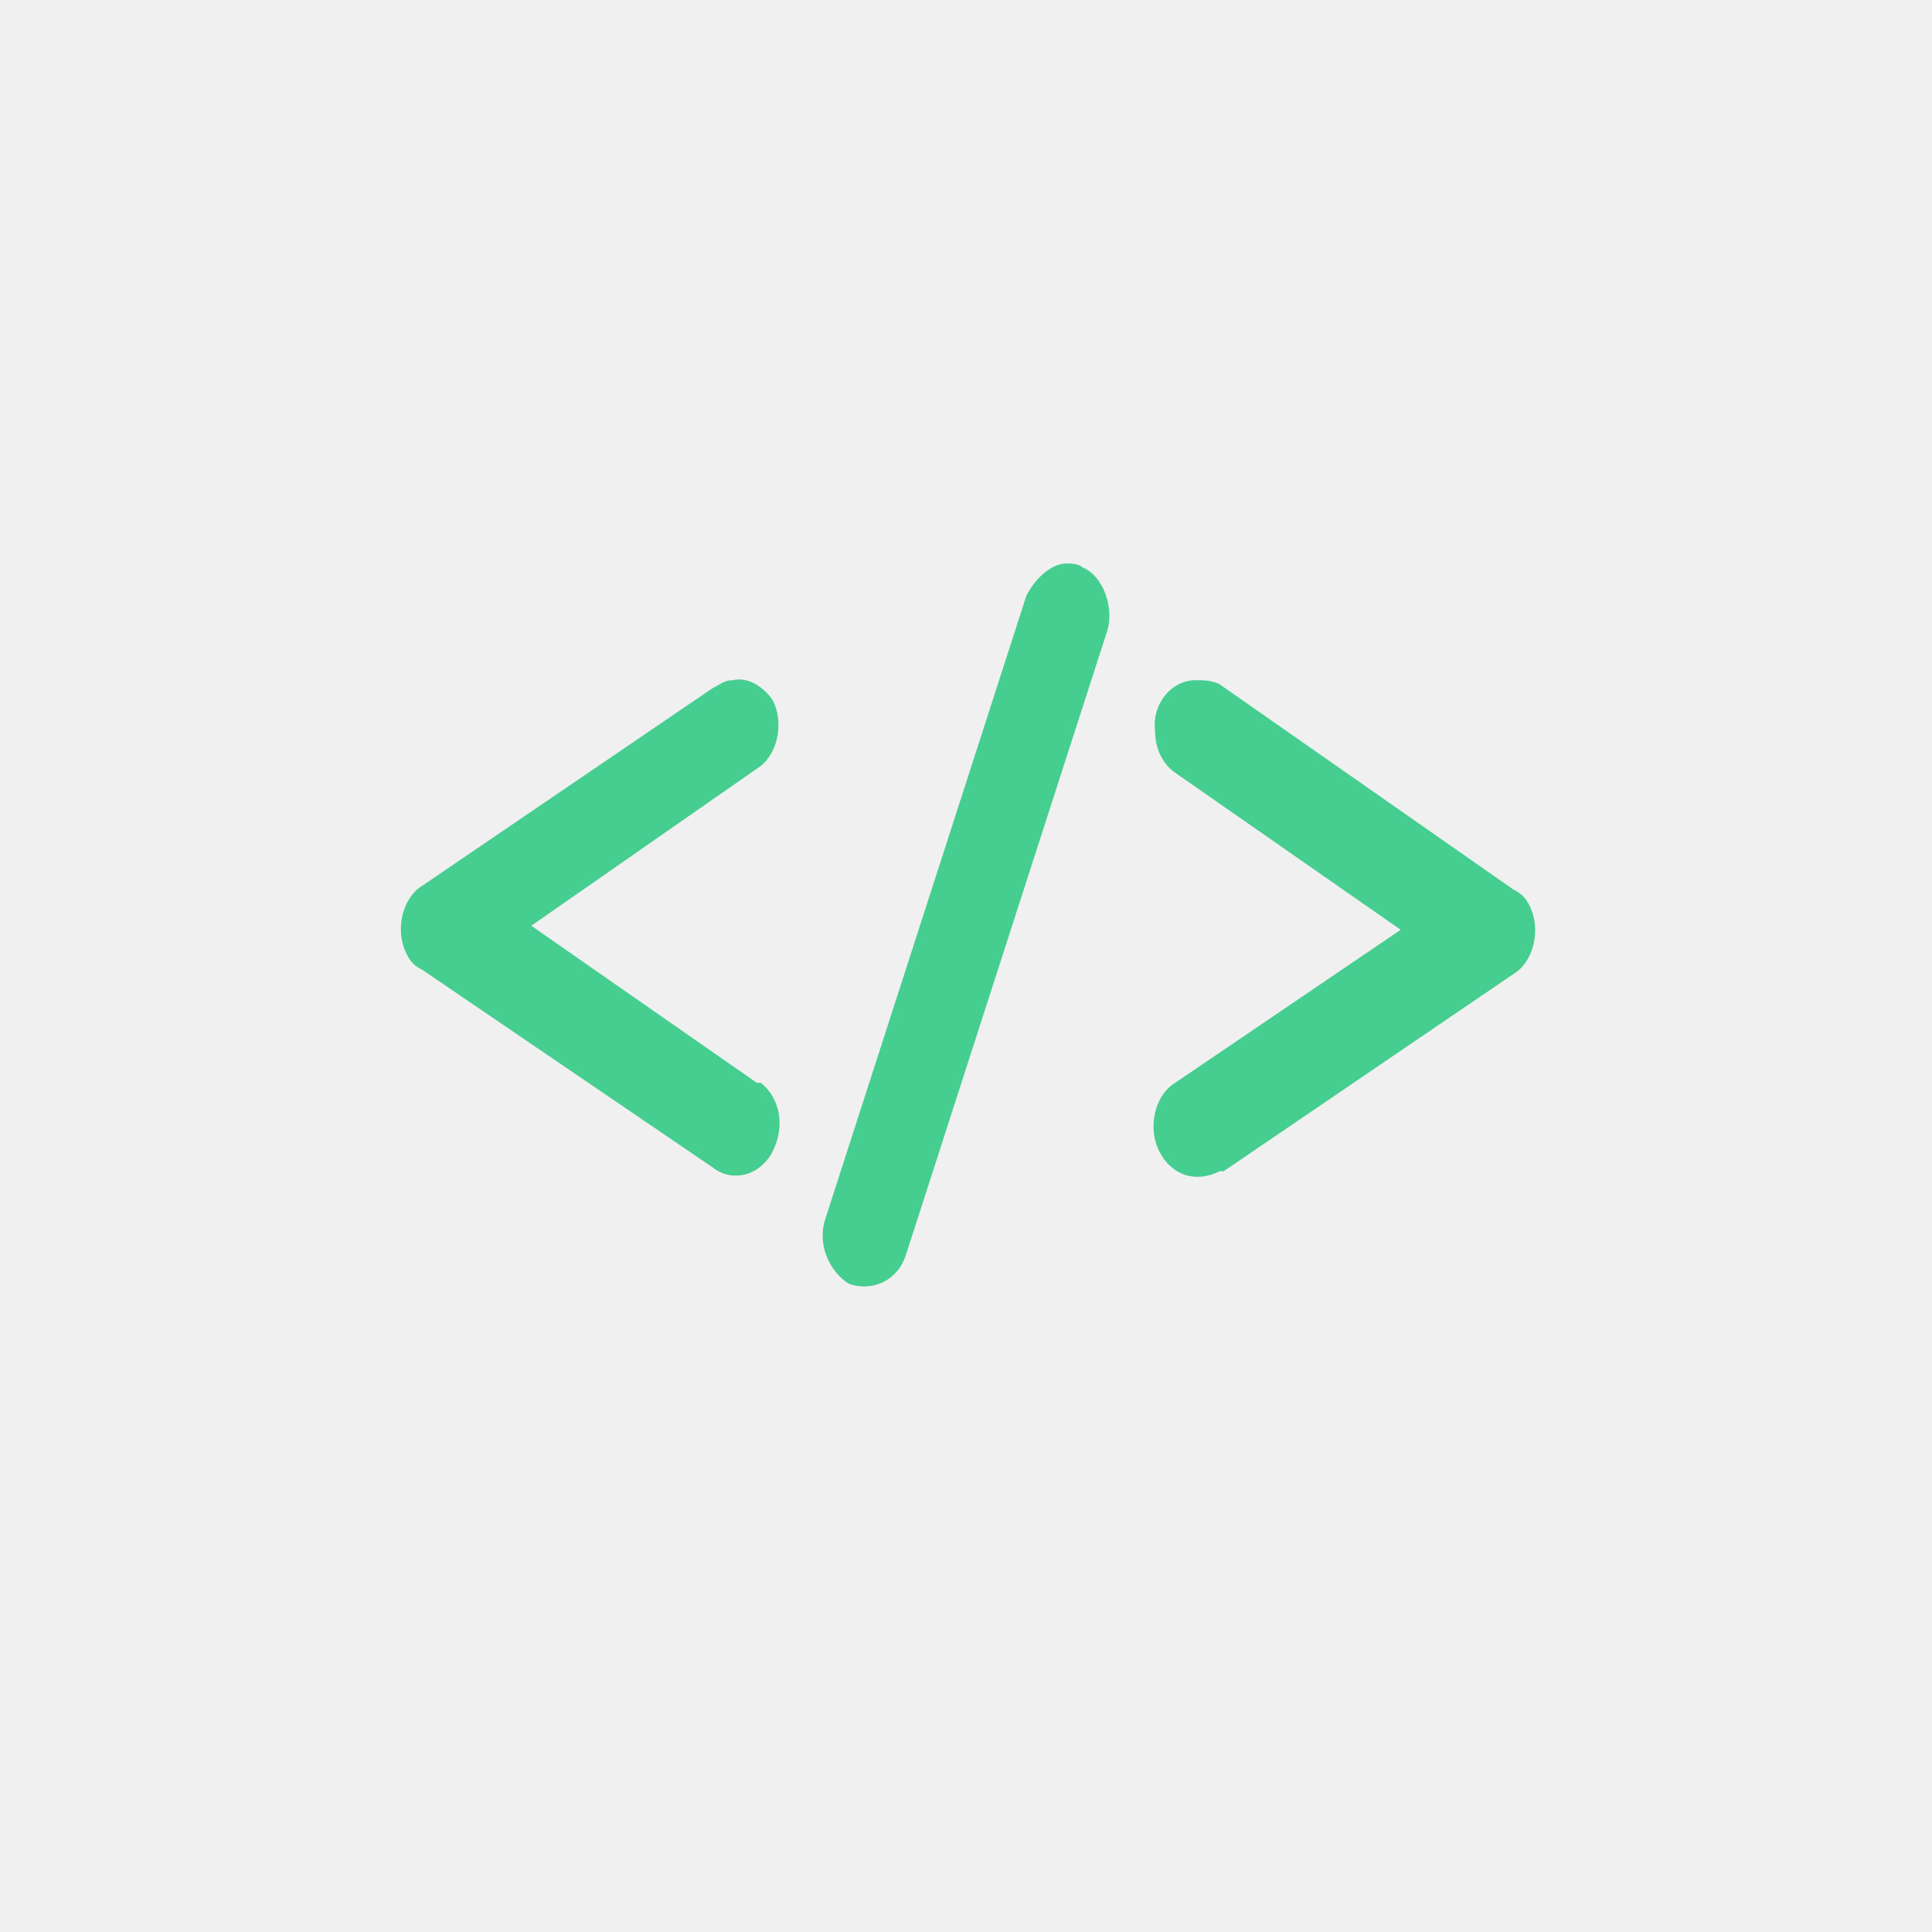
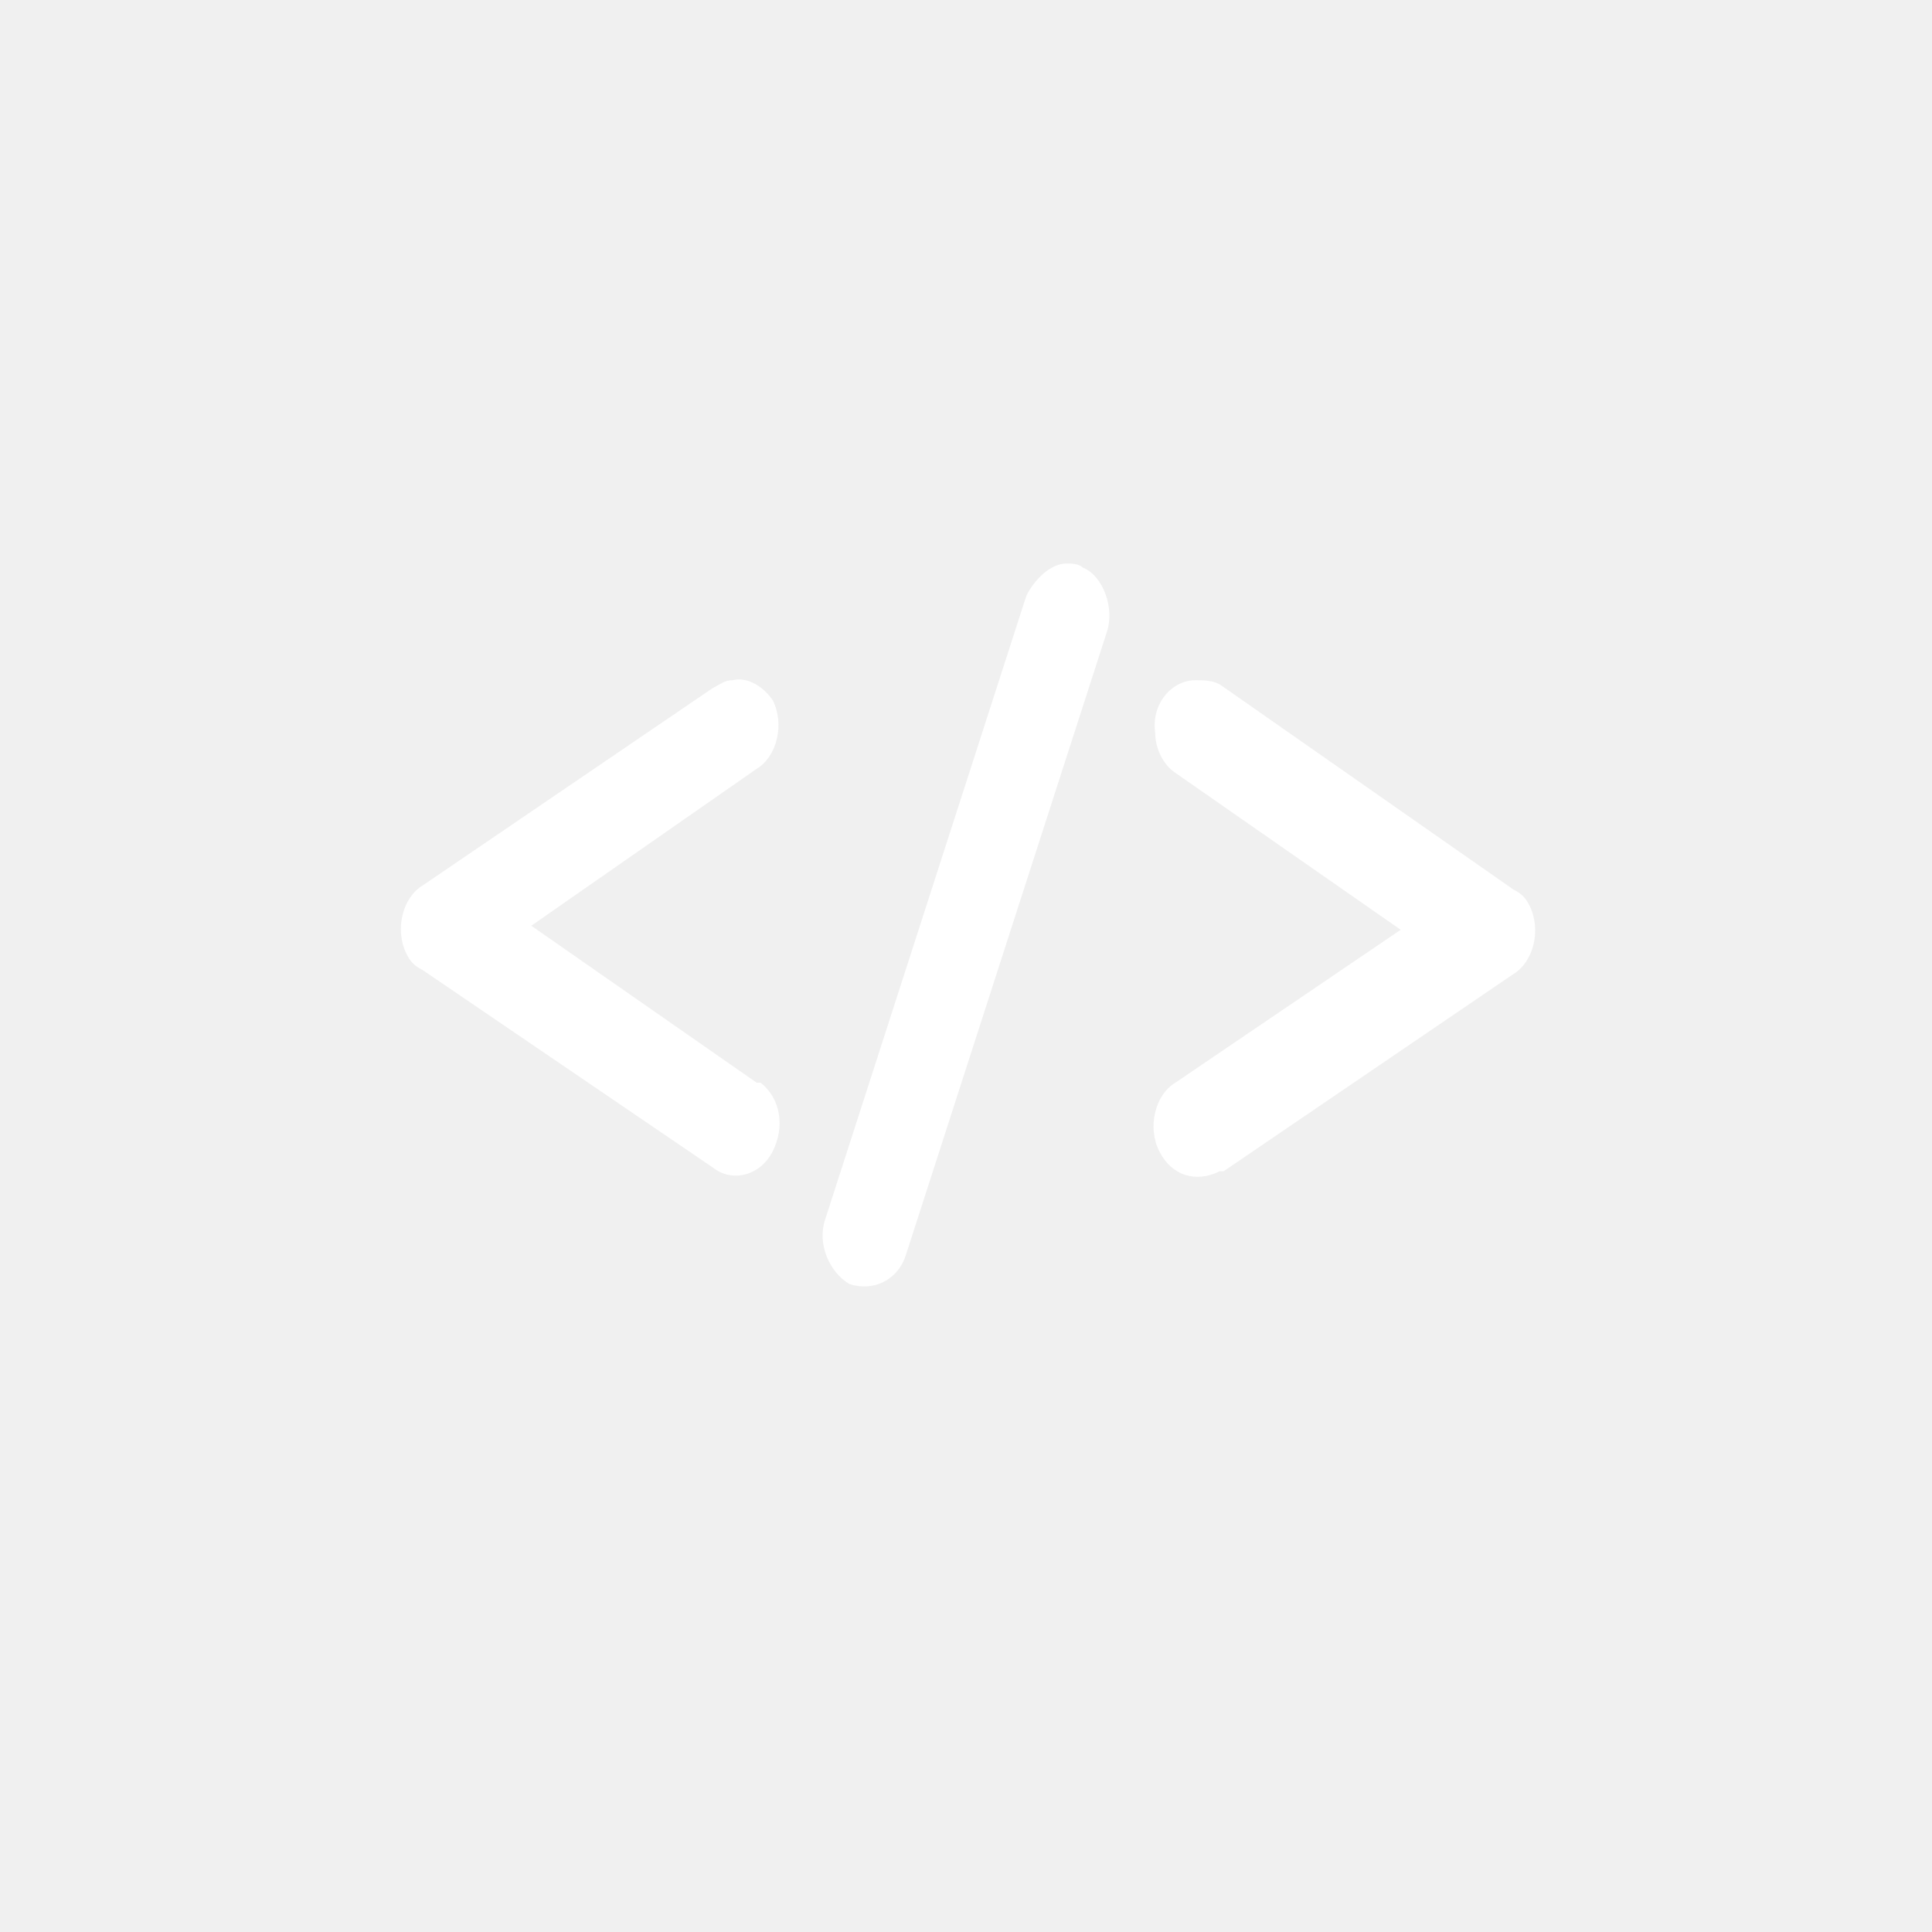
<svg xmlns="http://www.w3.org/2000/svg" version="1.1" id="Layer_1" x="0px" y="0px" viewBox="0 0 48 48" style="enable-background:new 0 0 48 48;" xml:space="preserve">
  <style type="text/css">
- 	.st0{fill:#46CD90;}
+ 	.st0{fill:#ffffff;}
</style>
  <path class="st0" d="M29.7,16.9c-0.6,0-1.1,0.6-1,1.3c0,0.4,0.2,0.8,0.5,1l5.6,3.9l-5.6,3.8c-0.5,0.3-0.7,1.1-0.4,1.7  c0.3,0.6,0.9,0.8,1.5,0.5h0.1l7.2-4.9c0.5-0.3,0.7-1.1,0.4-1.7c-0.1-0.2-0.2-0.3-0.4-0.4L30.3,17C30.1,16.9,29.9,16.9,29.7,16.9z   M18.2,16.9c-0.2,0-0.3,0.1-0.5,0.2L10.5,22c-0.5,0.3-0.7,1.1-0.4,1.7c0.1,0.2,0.2,0.3,0.4,0.4l7.2,4.9c0.5,0.4,1.2,0.2,1.5-0.4  s0.2-1.3-0.3-1.7h-0.1L13.2,23l5.6-3.9c0.5-0.3,0.7-1.1,0.4-1.7C19,17.1,18.6,16.8,18.2,16.9z M26.5,14c-0.4,0-0.8,0.4-1,0.8  l-5,15.5c-0.2,0.6,0.1,1.3,0.6,1.6c0.6,0.2,1.2-0.1,1.4-0.7l5-15.5c0.2-0.6-0.1-1.4-0.6-1.6C26.8,14,26.6,14,26.5,14z" />
</svg>
